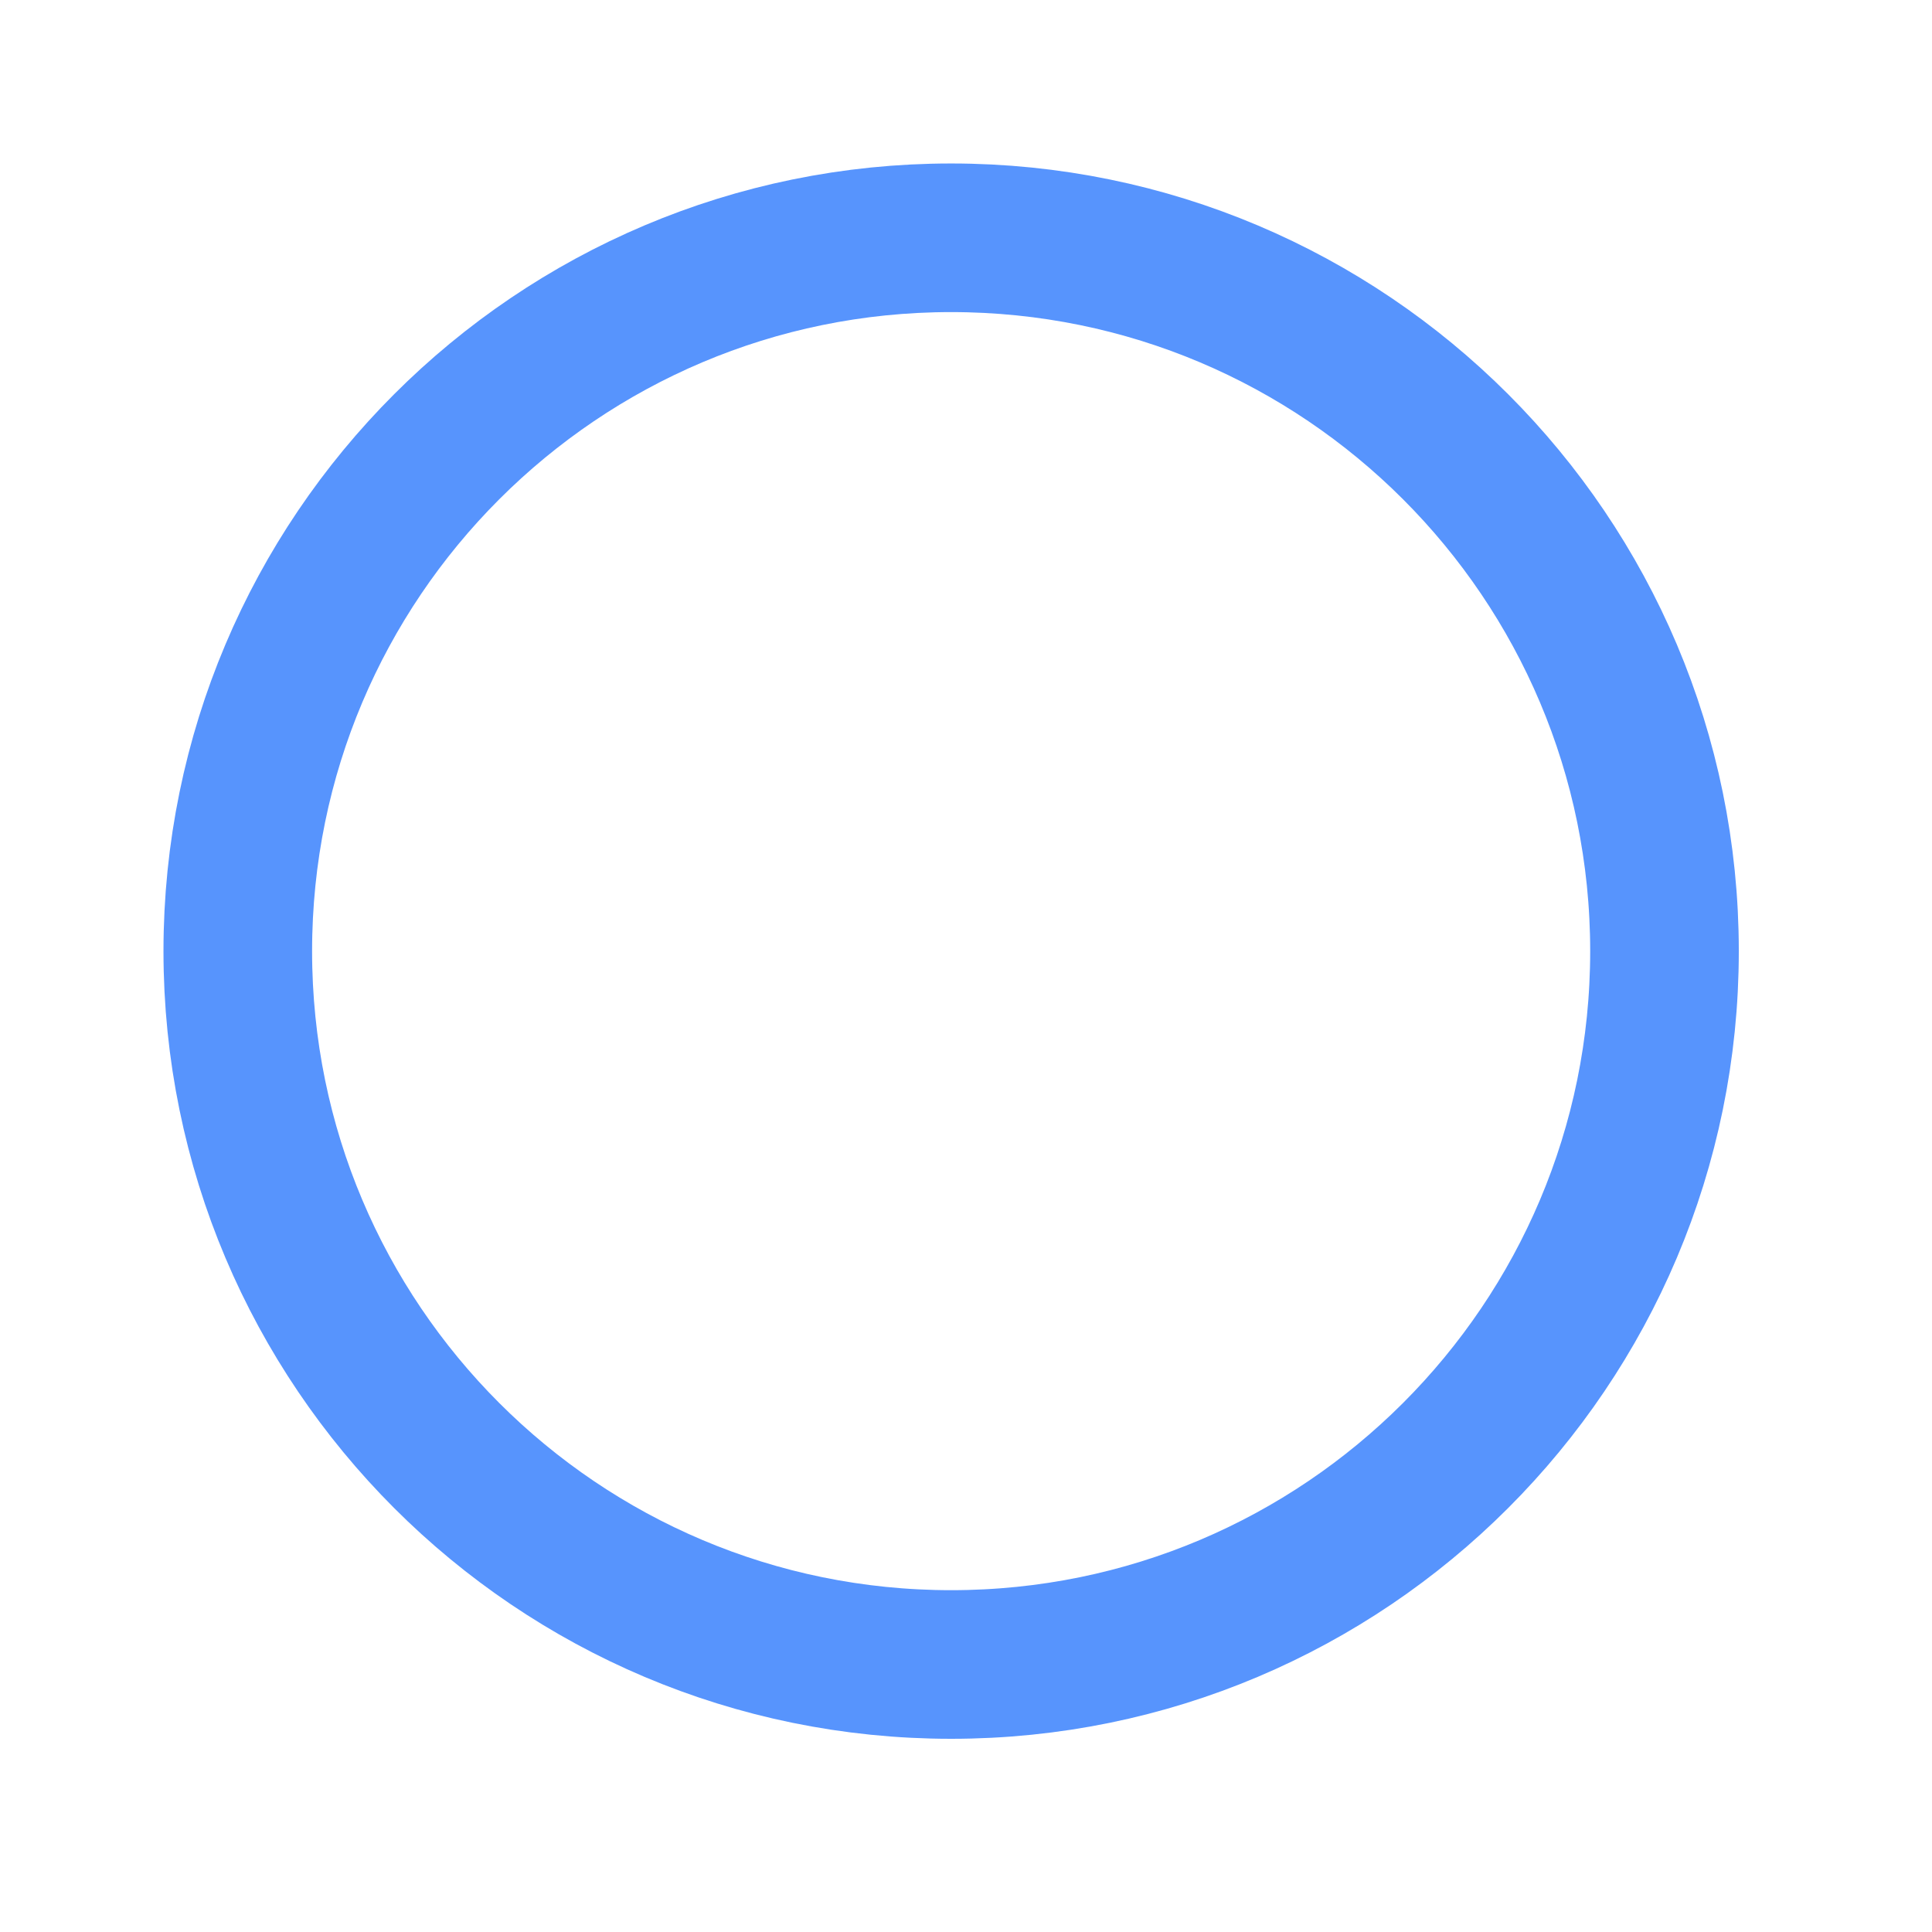
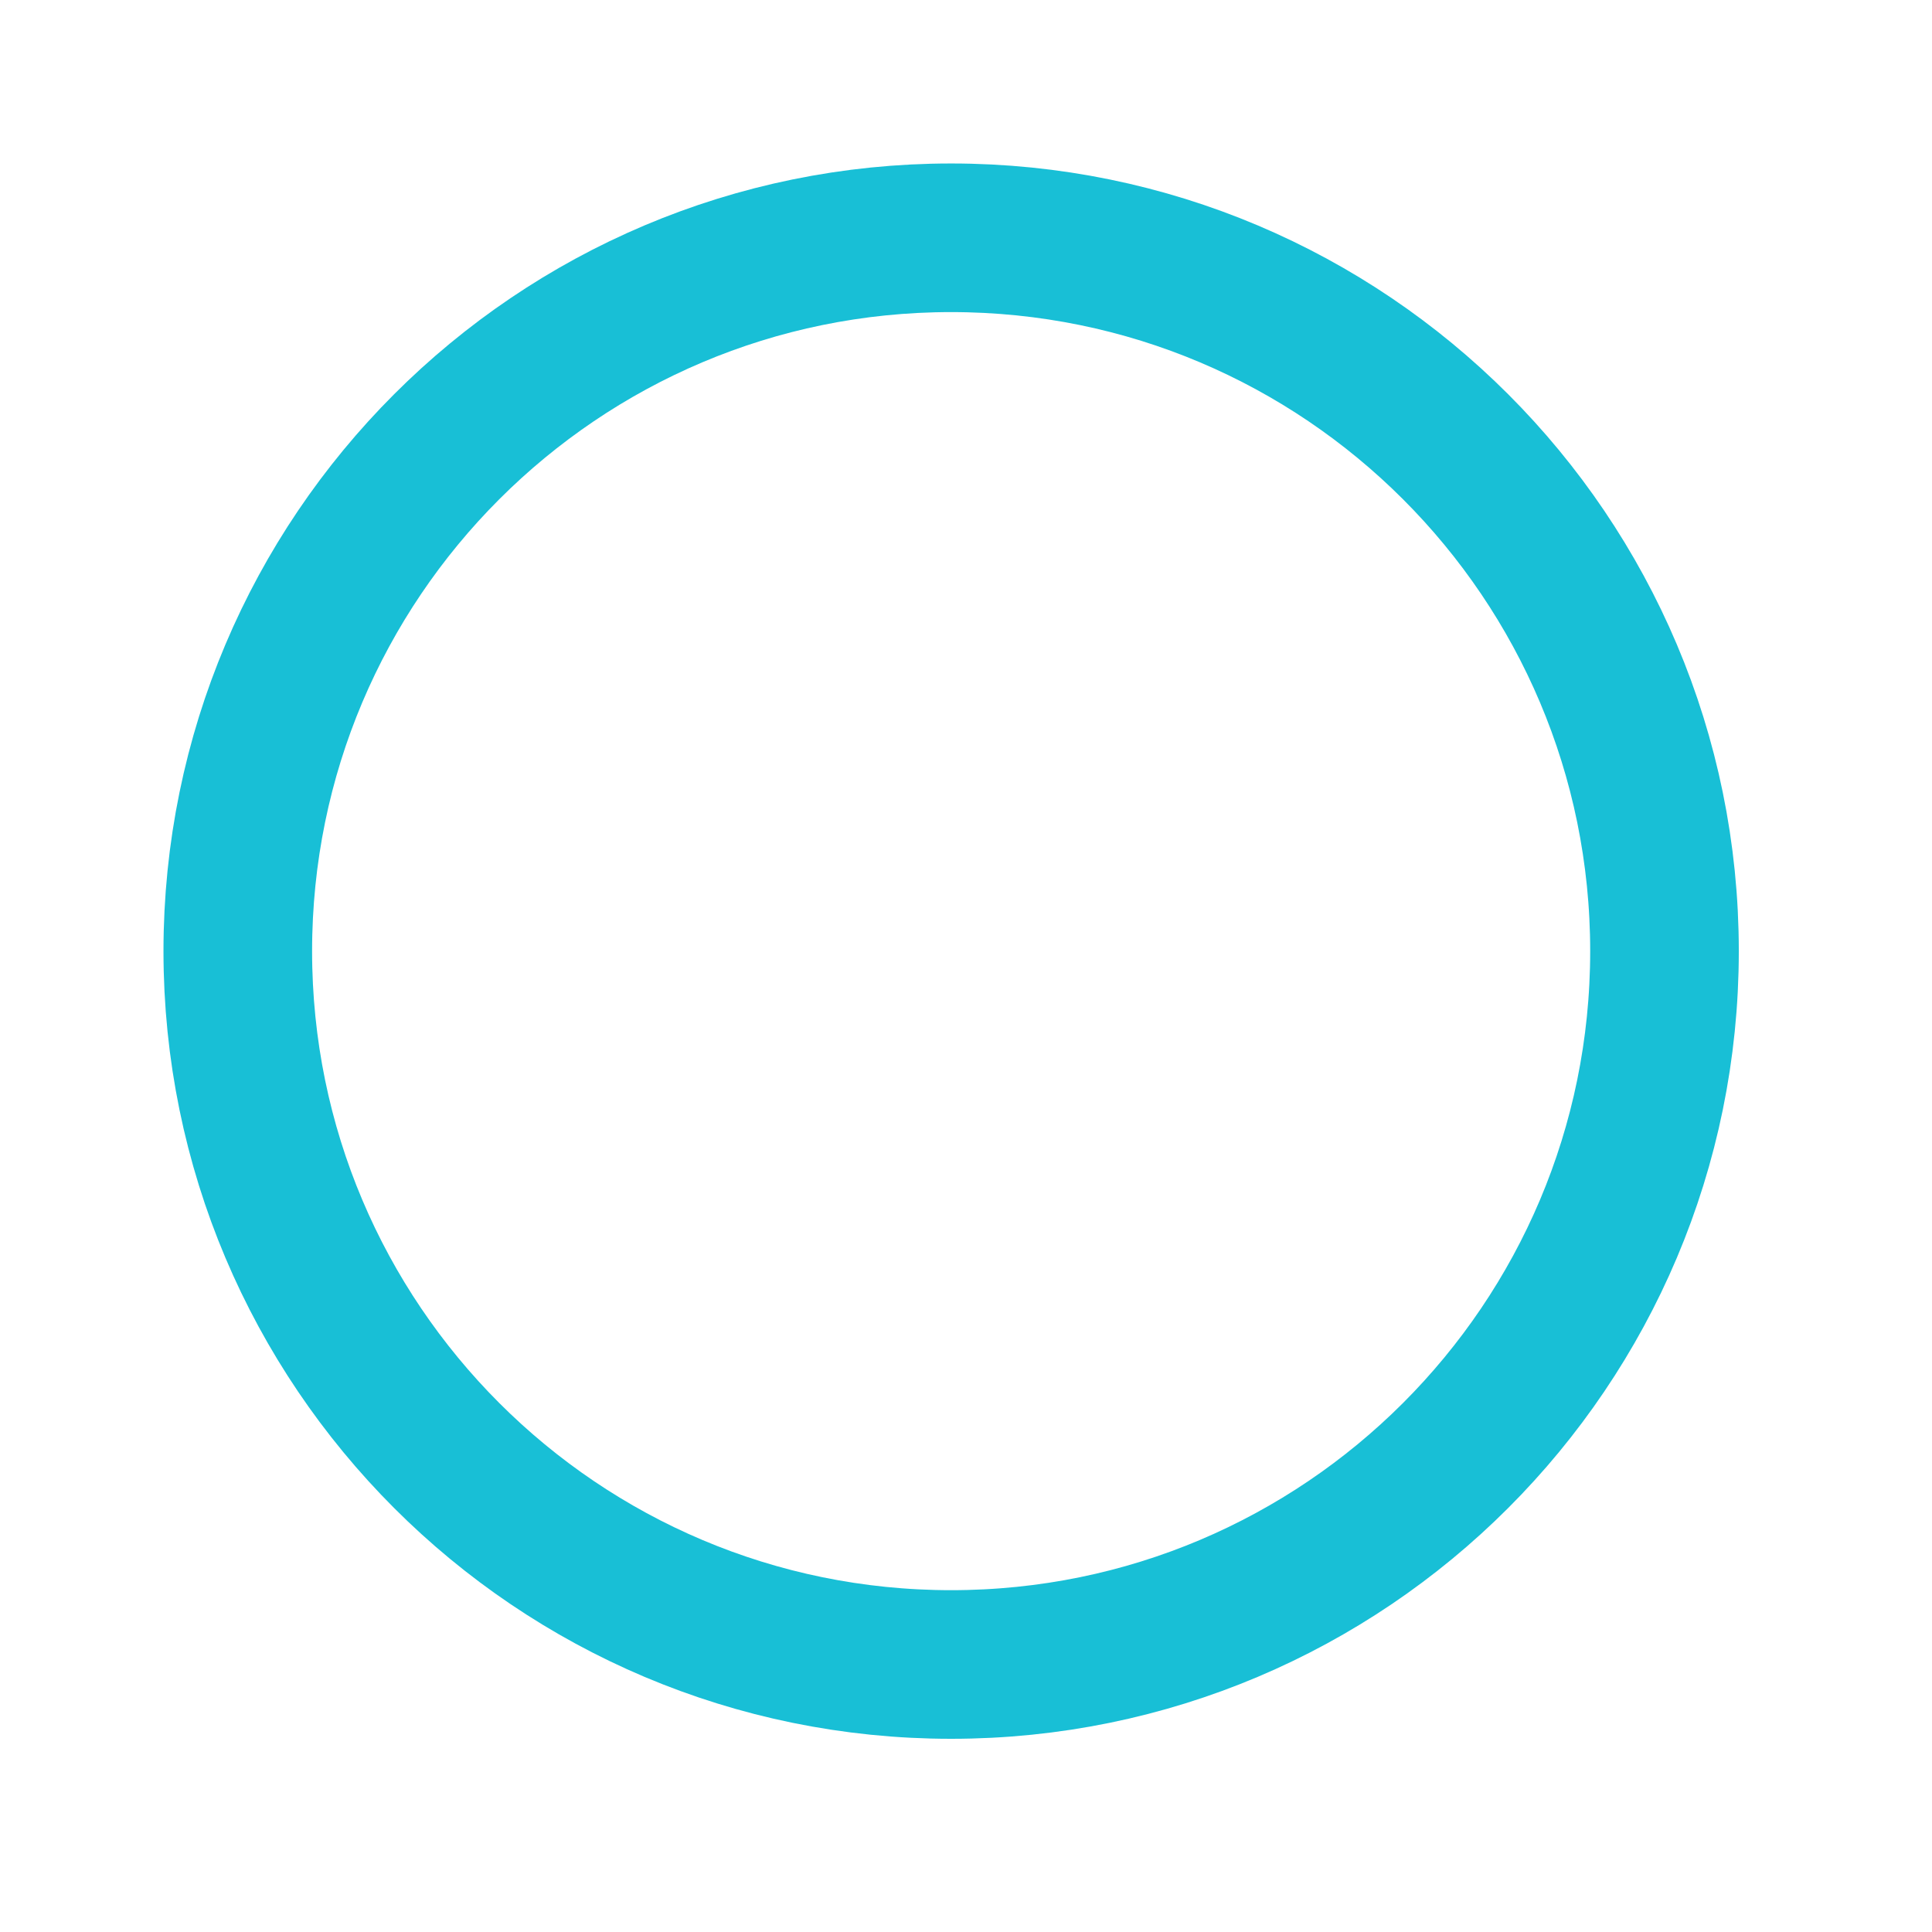
<svg xmlns="http://www.w3.org/2000/svg" viewBox="0 0 130 130">
  <g class="currentLayer">
-     <path d="M64,16A48,48 0 1,0 64,112A48,48 0 1,0 64,16" fill="none" fill-opacity="1" stroke="#5794fd" stroke-opacity="1" stroke-width="10" stroke-dasharray="none" stroke-linejoin="round" stroke-linecap="butt" stroke-dashoffset="" fill-rule="nonzero" opacity="1" marker-start="" marker-mid="" marker-end="" />
+     <path d="M64,16A48,48 0 1,0 64,112A48,48 0 1,0 64,16" fill="none" fill-opacity="1" stroke="#18bfd6" stroke-opacity="1" stroke-width="10" stroke-dasharray="none" stroke-linejoin="round" stroke-linecap="butt" stroke-dashoffset="" fill-rule="nonzero" opacity="1" marker-start="" marker-mid="" marker-end="" />
  </g>
</svg>
